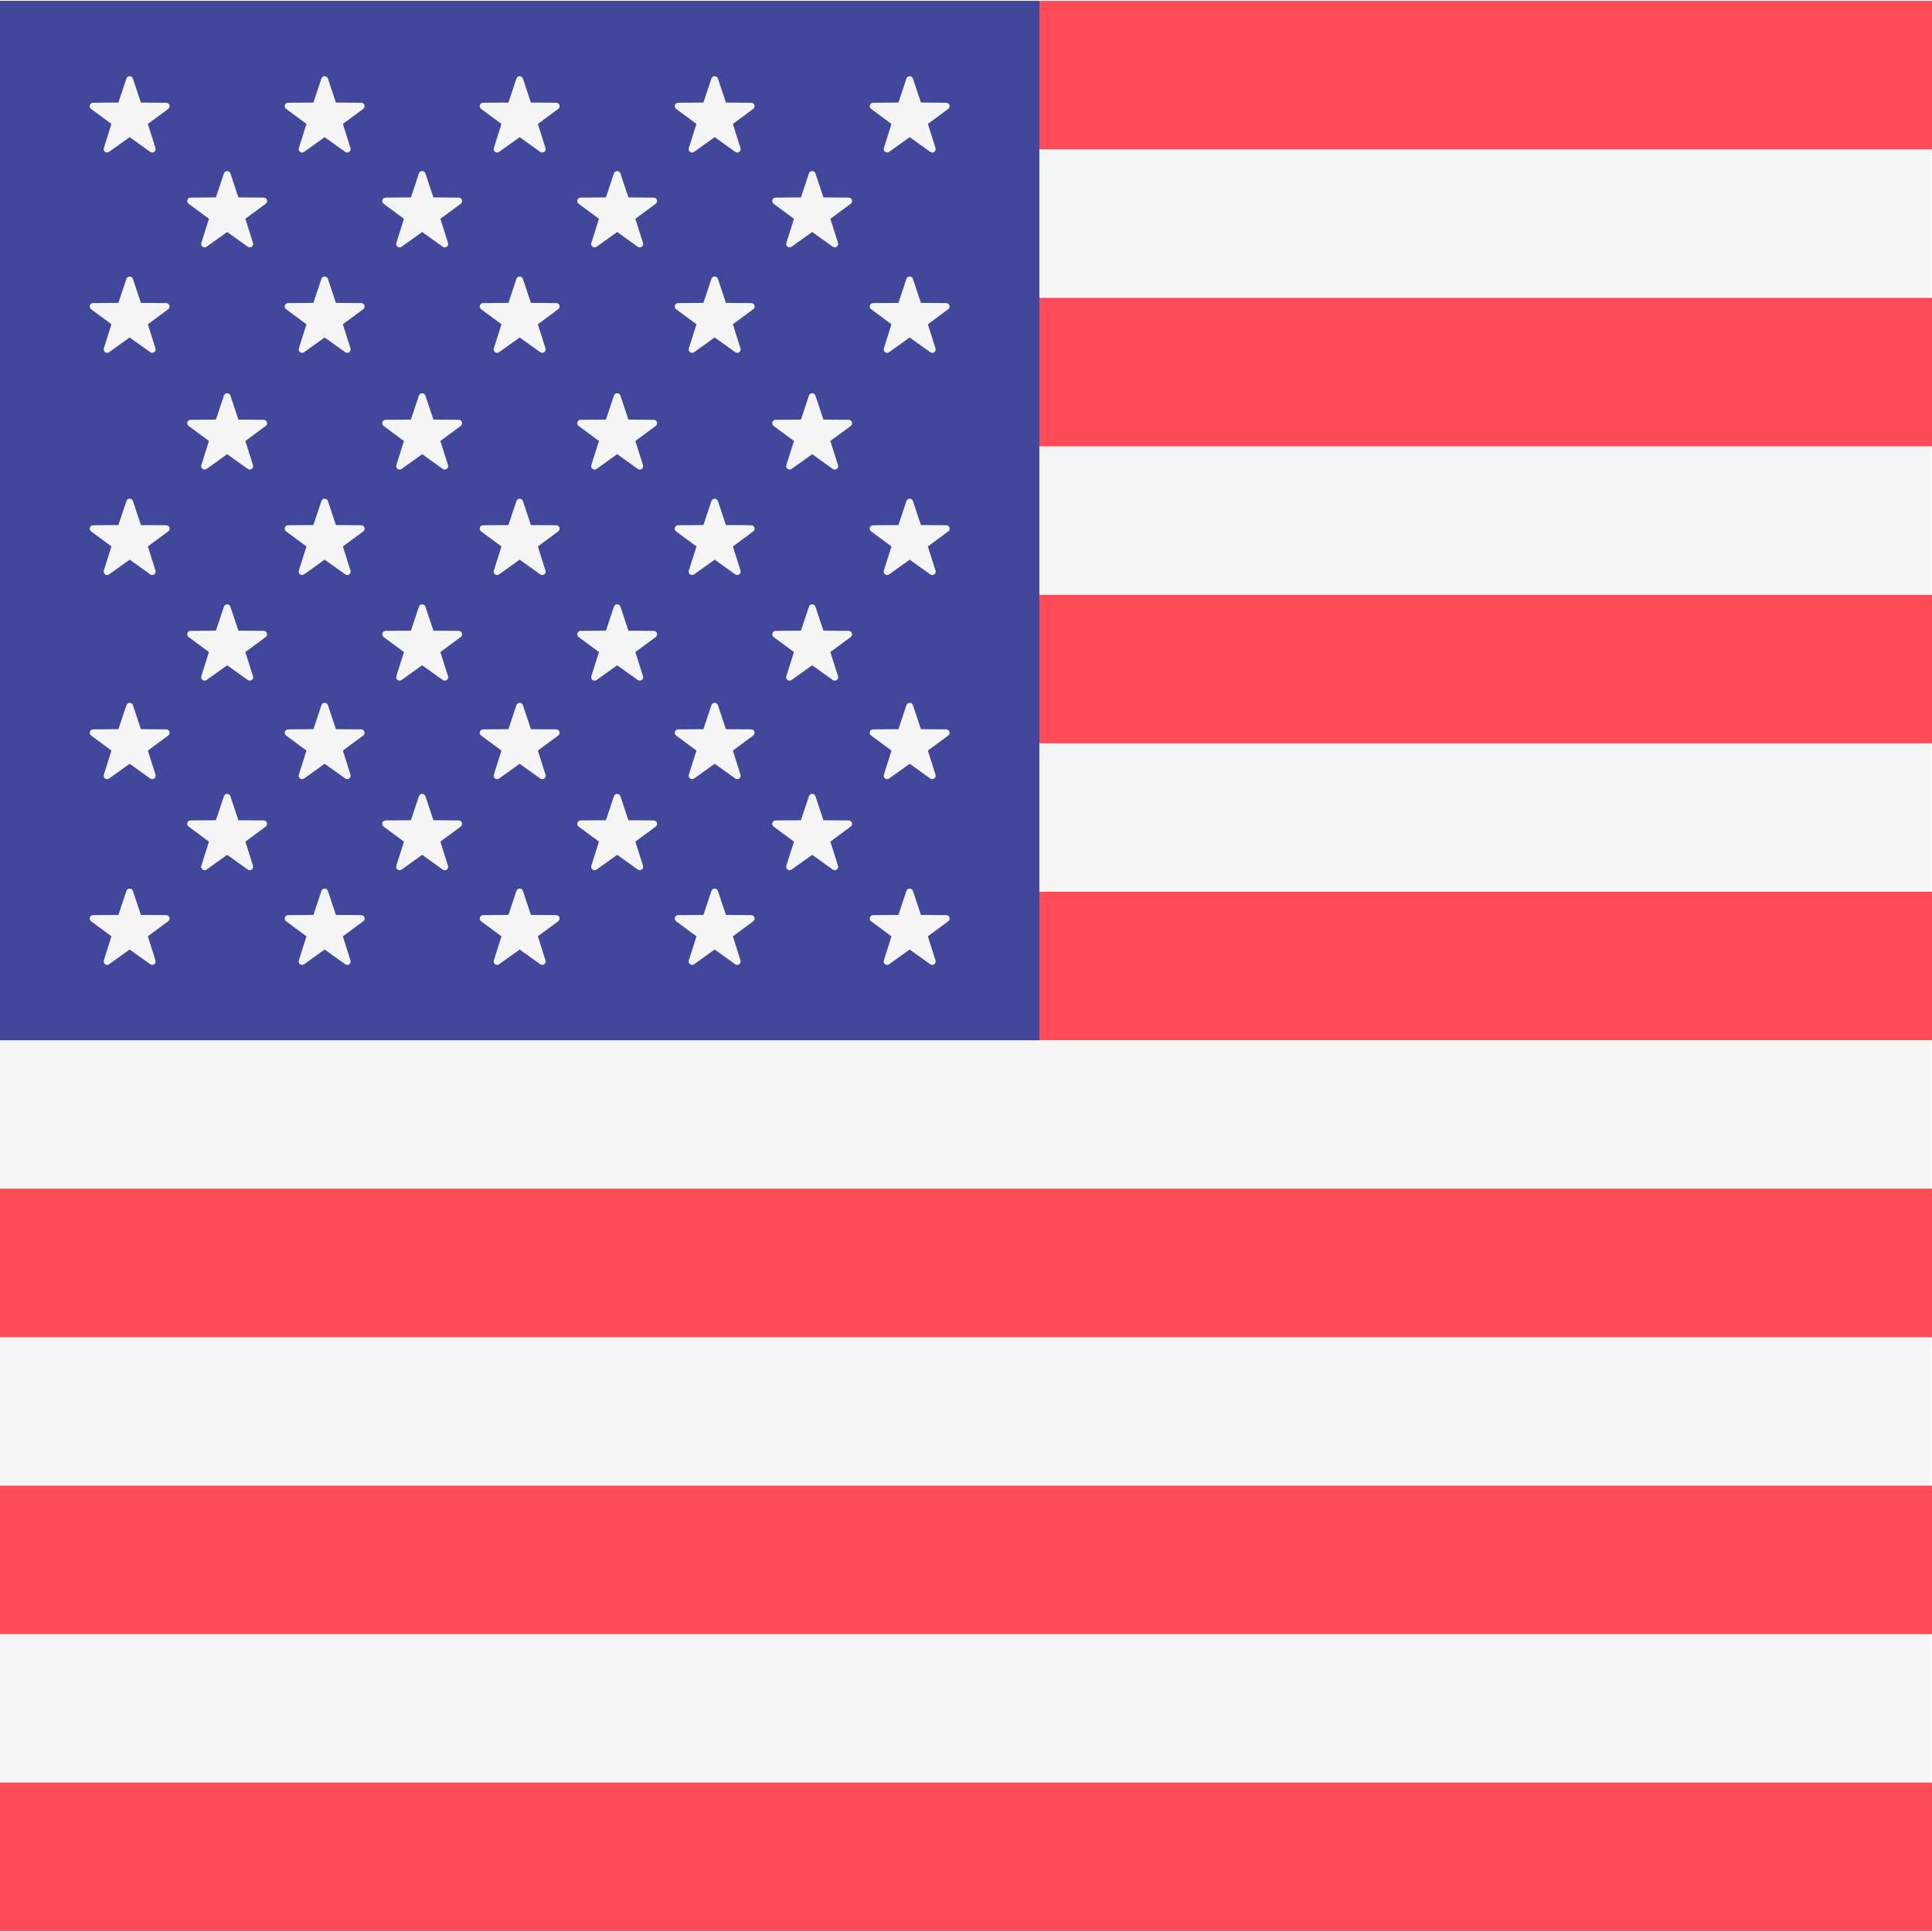
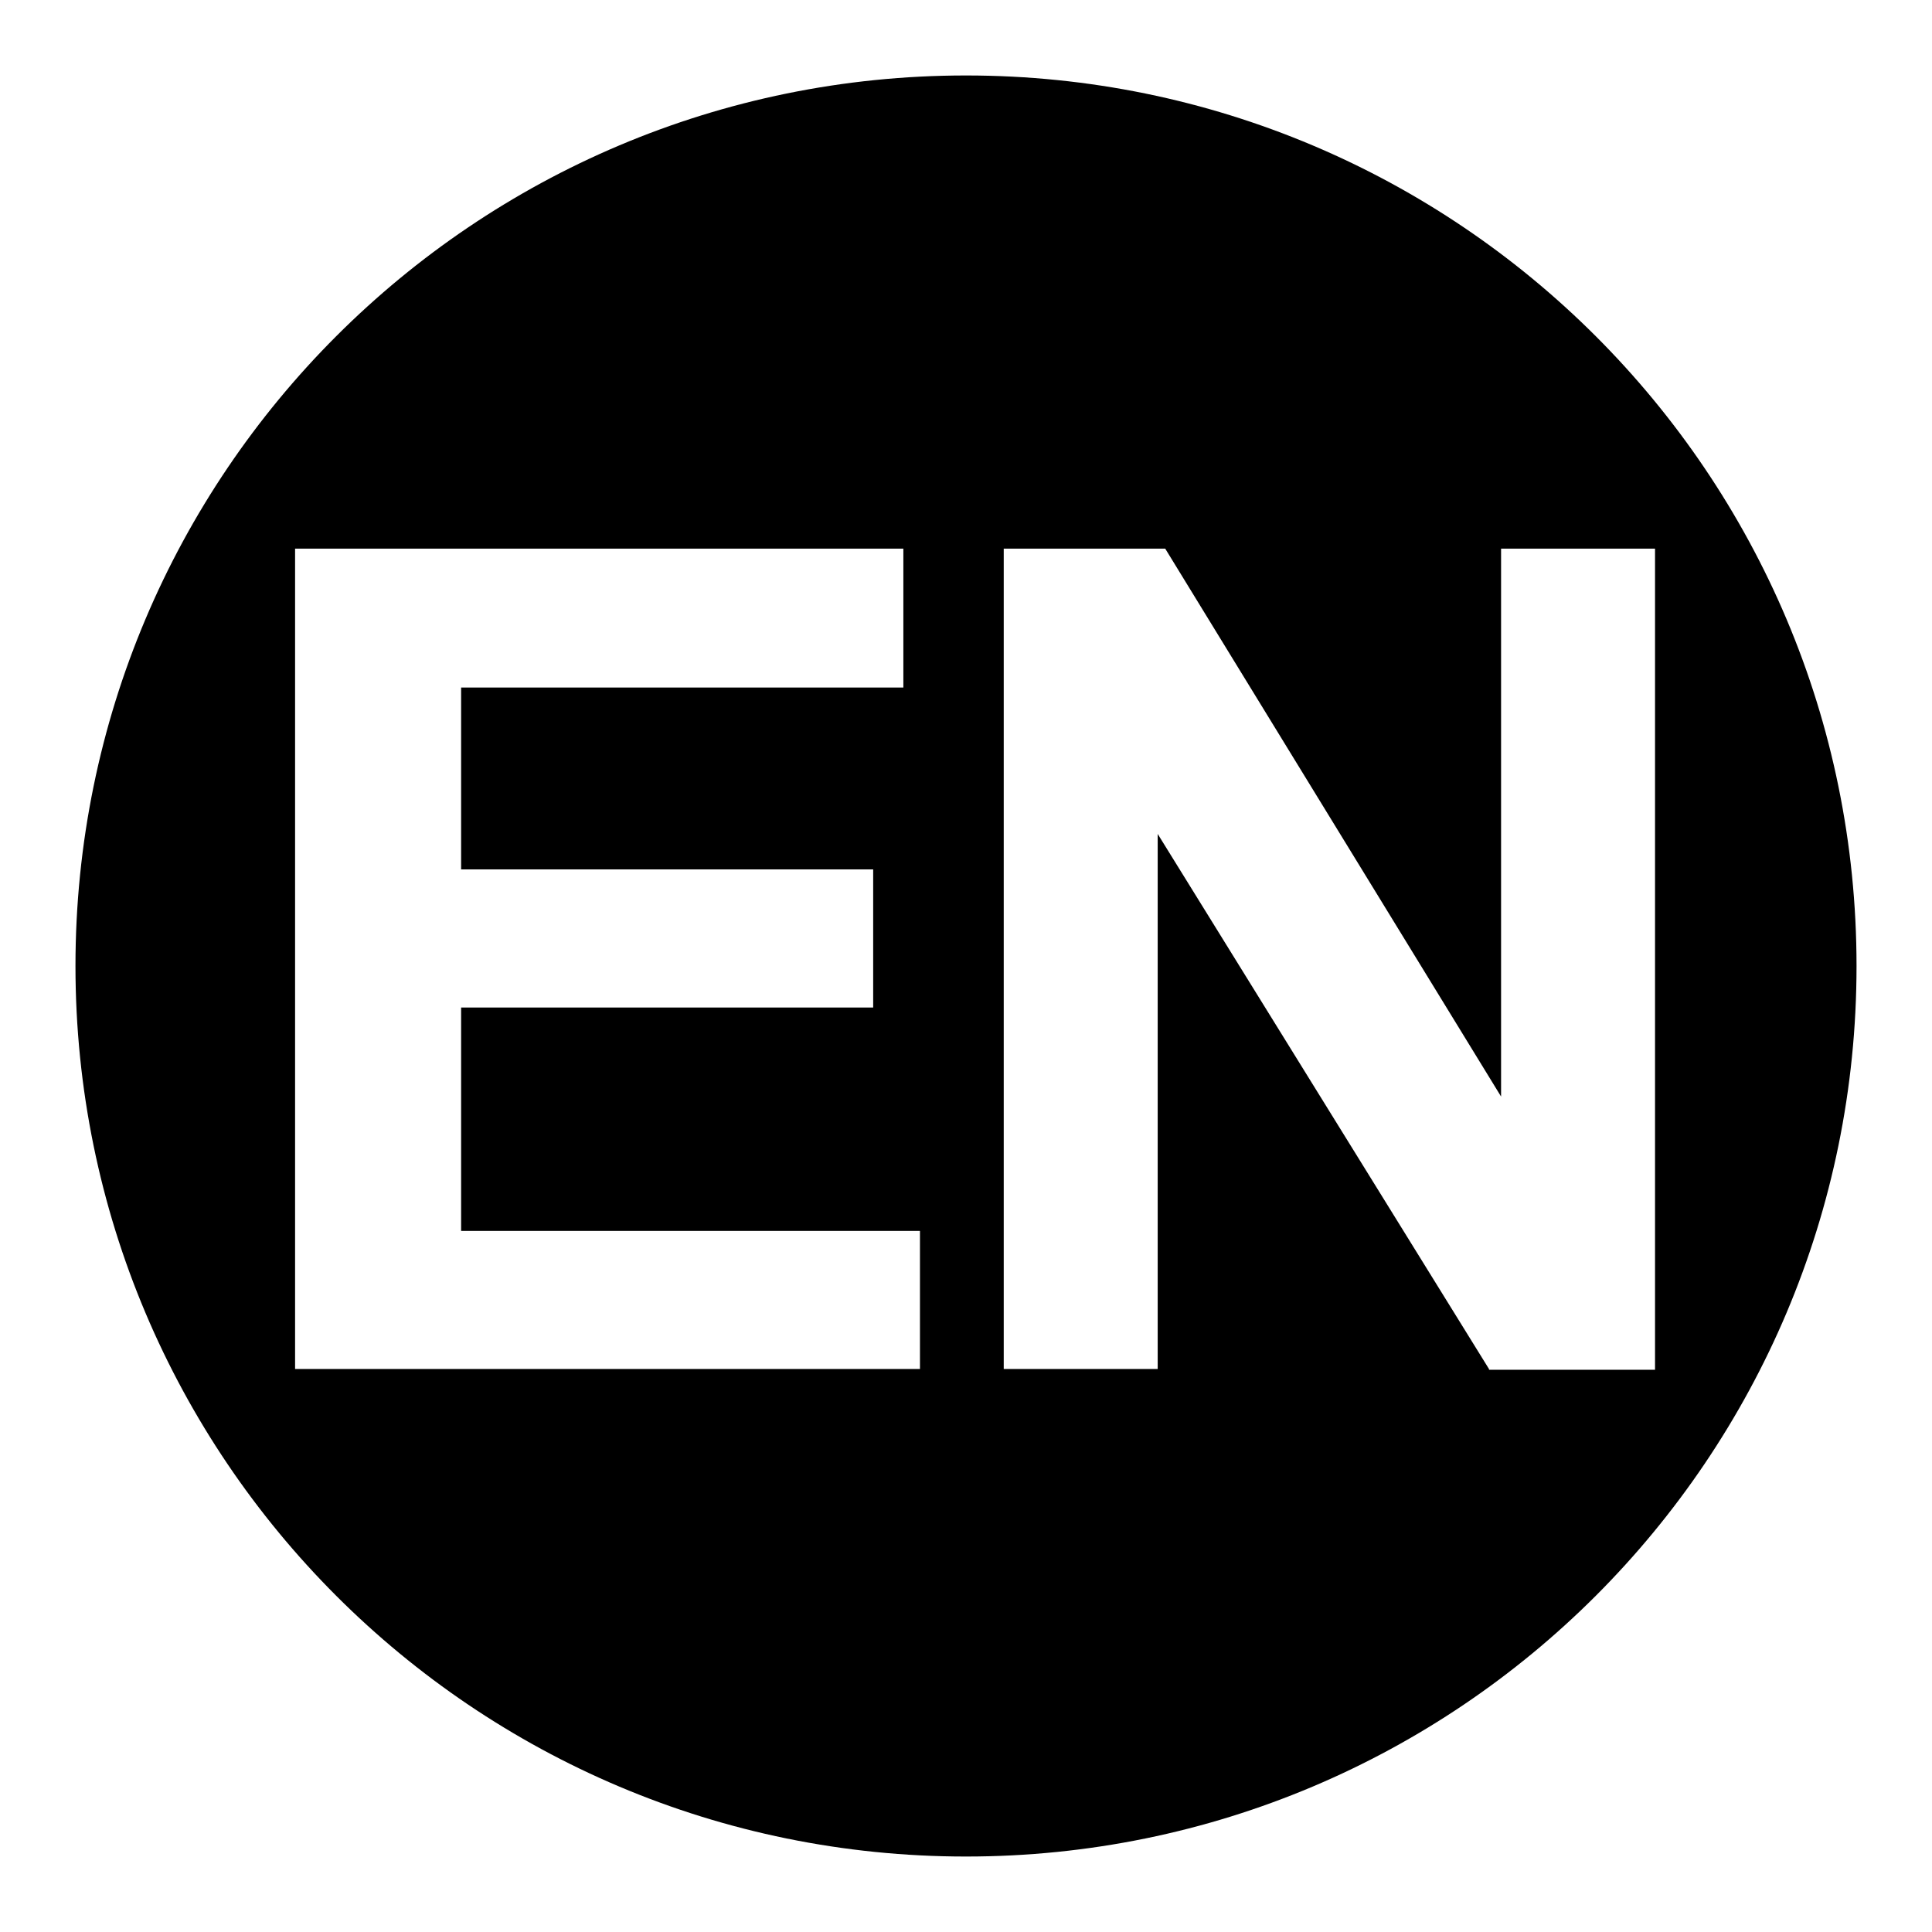
- <svg xmlns="http://www.w3.org/2000/svg" version="1.1" id="Layer_1" x="0px" y="0px" viewBox="0 0 512 512" style="enable-background:new 0 0 512 512;" xml:space="preserve">
-   <rect y="0.235" style="fill:#F5F5F5;" width="511.53" height="511.53" />
+ <svg xmlns="http://www.w3.org/2000/svg" version="1.1" x="0px" y="0px" viewBox="0 0 256 256" enable-background="new 0 0 256 256" xml:space="preserve">
  <g>
-     <rect y="0.235" style="fill:#FF4B55;" width="512" height="39.34" />
-     <rect y="157.63" style="fill:#FF4B55;" width="512" height="39.34" />
-     <rect y="78.935" style="fill:#FF4B55;" width="512" height="39.34" />
-     <rect y="236.32" style="fill:#FF4B55;" width="512" height="39.34" />
-     <rect y="393.71" style="fill:#FF4B55;" width="512" height="39.34" />
-     <rect y="472.41" style="fill:#FF4B55;" width="512" height="39.34" />
-     <rect y="315.02" style="fill:#FF4B55;" width="512" height="39.34" />
+     <g>
+       <path fill="#000000" d="M128,10C62.8,10,10,62.8,10,128c0,65.2,52.8,118,118,118c65.2,0,118-52.8,118-118C246,62.8,193.2,10,128,10z M121.8,181.4H39.1V72.7h80.6v18.4H61.1v24.1h54.6v18.3H61.1v29.6h60.8V181.4z M197.3,181.4l-43.9-70.9v70.9h-20.4V72.7h21.4l44.5,72.6V72.7h20.4v108.8H197.3z" />
+     </g>
  </g>
-   <rect y="0.235" style="fill:#41479B;" width="275.44" height="275.44" />
-   <g>
-     <path style="fill:#F5F5F5;" d="M35.219,20.814l2.122,6.364l6.708,0.052c0.868,0.007,1.229,1.115,0.53,1.631l-5.396,3.985   l2.023,6.396c0.262,0.828-0.68,1.513-1.388,1.008l-5.458-3.901l-5.458,3.901c-0.706,0.506-1.649-0.18-1.388-1.008l2.023-6.396   l-5.396-3.985c-0.698-0.516-0.339-1.624,0.53-1.631l6.708-0.052l2.122-6.364C33.779,19.99,34.945,19.99,35.219,20.814z" />
-     <path style="fill:#F5F5F5;" d="M35.219,73.902l2.122,6.364l6.708,0.052c0.868,0.007,1.229,1.115,0.53,1.631l-5.396,3.985   l2.023,6.396c0.262,0.828-0.68,1.513-1.388,1.008l-5.458-3.901l-5.458,3.901c-0.706,0.506-1.649-0.18-1.388-1.008l2.023-6.396   l-5.396-3.985c-0.698-0.516-0.339-1.624,0.53-1.631l6.708-0.052l2.122-6.364C33.779,73.077,34.945,73.077,35.219,73.902z" />
-     <path style="fill:#F5F5F5;" d="M35.219,132.78l2.122,6.364l6.708,0.052c0.868,0.007,1.229,1.115,0.53,1.632l-5.396,3.985   l2.023,6.396c0.262,0.828-0.68,1.513-1.388,1.008l-5.458-3.901l-5.458,3.901c-0.706,0.506-1.649-0.18-1.388-1.008l2.023-6.396   l-5.396-3.985c-0.698-0.516-0.339-1.625,0.53-1.632l6.708-0.052l2.122-6.364C33.779,131.956,34.945,131.956,35.219,132.78z" />
-     <path style="fill:#F5F5F5;" d="M35.219,186.876l2.122,6.364l6.708,0.052c0.868,0.007,1.229,1.115,0.53,1.631l-5.396,3.985   l2.023,6.396c0.262,0.828-0.68,1.513-1.388,1.008l-5.458-3.901l-5.458,3.901c-0.706,0.506-1.649-0.18-1.388-1.008l2.023-6.396   l-5.396-3.985c-0.698-0.516-0.339-1.624,0.53-1.631l6.708-0.052l2.122-6.364C33.779,186.052,34.945,186.052,35.219,186.876z" />
-     <path style="fill:#F5F5F5;" d="M35.219,236.102l2.122,6.364l6.708,0.052c0.868,0.007,1.229,1.115,0.53,1.631l-5.396,3.985   l2.023,6.396c0.262,0.828-0.68,1.513-1.388,1.008l-5.458-3.901l-5.458,3.901c-0.706,0.506-1.649-0.18-1.388-1.008l2.023-6.396   l-5.396-3.985c-0.698-0.516-0.339-1.625,0.53-1.631l6.708-0.052l2.122-6.364C33.779,235.278,34.945,235.278,35.219,236.102z" />
-     <path style="fill:#F5F5F5;" d="M61.058,45.953l2.122,6.364l6.708,0.052c0.868,0.007,1.229,1.115,0.53,1.631l-5.396,3.985   l2.023,6.396c0.262,0.828-0.68,1.513-1.388,1.008l-5.458-3.901l-5.458,3.901c-0.706,0.506-1.649-0.18-1.388-1.008l2.023-6.396   L49.98,54c-0.698-0.516-0.339-1.624,0.53-1.631l6.708-0.052l2.122-6.364C59.618,45.129,60.784,45.129,61.058,45.953z" />
-     <path style="fill:#F5F5F5;" d="M61.058,104.832l2.122,6.364l6.708,0.052c0.868,0.007,1.229,1.115,0.53,1.631l-5.396,3.985   l2.023,6.396c0.262,0.828-0.68,1.513-1.388,1.008l-5.458-3.901l-5.458,3.901c-0.706,0.506-1.649-0.18-1.388-1.008l2.023-6.396   l-5.396-3.985c-0.698-0.516-0.339-1.624,0.53-1.631l6.708-0.052l2.122-6.364C59.618,104.008,60.784,104.008,61.058,104.832z" />
-     <path style="fill:#F5F5F5;" d="M61.058,160.771l2.122,6.364l6.708,0.052c0.868,0.007,1.229,1.115,0.53,1.631l-5.396,3.985   l2.023,6.396c0.262,0.828-0.68,1.513-1.388,1.008l-5.458-3.901l-5.458,3.901c-0.706,0.506-1.649-0.18-1.388-1.008l2.023-6.396   l-5.396-3.985c-0.698-0.516-0.339-1.624,0.53-1.631l6.708-0.052l2.122-6.364C59.618,159.948,60.784,159.948,61.058,160.771z" />
-     <path style="fill:#F5F5F5;" d="M61.058,211.007l2.122,6.364l6.708,0.052c0.868,0.007,1.229,1.115,0.53,1.631l-5.396,3.985   l2.023,6.396c0.262,0.828-0.68,1.513-1.388,1.008l-5.458-3.901l-5.458,3.901c-0.706,0.506-1.649-0.18-1.388-1.008l2.023-6.396   l-5.396-3.985c-0.698-0.516-0.339-1.624,0.53-1.631l6.708-0.052l2.122-6.364C59.618,210.182,60.784,210.182,61.058,211.007z" />
-     <path style="fill:#F5F5F5;" d="M86.898,20.814l2.122,6.364l6.708,0.052c0.868,0.007,1.229,1.115,0.53,1.631l-5.396,3.985   l2.023,6.396c0.262,0.828-0.68,1.513-1.388,1.008l-5.458-3.901l-5.458,3.901c-0.706,0.506-1.649-0.18-1.388-1.008l2.023-6.396   l-5.396-3.985c-0.698-0.516-0.339-1.624,0.53-1.631l6.708-0.052l2.122-6.364C85.458,19.99,86.623,19.99,86.898,20.814z" />
-     <path style="fill:#F5F5F5;" d="M86.898,73.902l2.122,6.364l6.708,0.052c0.868,0.007,1.229,1.115,0.53,1.631l-5.396,3.985   l2.023,6.396c0.262,0.828-0.68,1.513-1.388,1.008l-5.458-3.901l-5.458,3.901c-0.706,0.506-1.649-0.18-1.388-1.008l2.023-6.396   l-5.396-3.985c-0.698-0.516-0.339-1.624,0.53-1.631l6.708-0.052l2.122-6.364C85.458,73.077,86.623,73.077,86.898,73.902z" />
-     <path style="fill:#F5F5F5;" d="M86.898,132.78l2.122,6.364l6.708,0.052c0.868,0.007,1.229,1.115,0.53,1.632l-5.396,3.985   l2.023,6.396c0.262,0.828-0.68,1.513-1.388,1.008l-5.458-3.901l-5.458,3.901c-0.706,0.506-1.649-0.18-1.388-1.008l2.023-6.396   l-5.396-3.985c-0.698-0.516-0.339-1.625,0.53-1.632l6.708-0.052l2.122-6.364C85.458,131.956,86.623,131.956,86.898,132.78z" />
-     <path style="fill:#F5F5F5;" d="M86.898,186.876l2.122,6.364l6.708,0.052c0.868,0.007,1.229,1.115,0.53,1.631l-5.396,3.985   l2.023,6.396c0.262,0.828-0.68,1.513-1.388,1.008l-5.456-3.902l-5.458,3.901c-0.706,0.506-1.649-0.18-1.388-1.008l2.023-6.396   l-5.396-3.985c-0.698-0.516-0.339-1.624,0.53-1.631l6.708-0.052l2.122-6.364C85.458,186.052,86.623,186.052,86.898,186.876z" />
-     <path style="fill:#F5F5F5;" d="M86.898,236.102l2.122,6.364l6.708,0.052c0.868,0.007,1.229,1.115,0.53,1.631l-5.396,3.985   l2.023,6.396c0.262,0.828-0.68,1.513-1.388,1.008l-5.458-3.901l-5.458,3.901c-0.706,0.506-1.649-0.18-1.388-1.008l2.023-6.396   l-5.396-3.985c-0.698-0.516-0.339-1.625,0.53-1.631l6.708-0.052l2.122-6.364C85.458,235.278,86.623,235.278,86.898,236.102z" />
-     <path style="fill:#F5F5F5;" d="M112.737,45.953l2.122,6.364l6.708,0.052c0.868,0.007,1.229,1.115,0.53,1.631l-5.396,3.985   l2.023,6.396c0.262,0.828-0.68,1.513-1.388,1.008l-5.458-3.901l-5.458,3.901c-0.706,0.506-1.649-0.18-1.388-1.008l2.023-6.396   L101.659,54c-0.698-0.516-0.339-1.624,0.53-1.631l6.711-0.052l2.122-6.364C111.297,45.129,112.462,45.129,112.737,45.953z" />
-     <path style="fill:#F5F5F5;" d="M112.737,104.832l2.122,6.364l6.708,0.052c0.868,0.007,1.229,1.115,0.53,1.631l-5.396,3.985   l2.023,6.396c0.262,0.828-0.68,1.513-1.388,1.008l-5.458-3.901l-5.458,3.901c-0.706,0.506-1.649-0.18-1.388-1.008l2.023-6.396   l-5.396-3.985c-0.698-0.516-0.339-1.624,0.53-1.631l6.708-0.052l2.122-6.364C111.297,104.008,112.462,104.008,112.737,104.832z" />
-     <path style="fill:#F5F5F5;" d="M112.737,160.771l2.122,6.364l6.708,0.052c0.868,0.007,1.229,1.115,0.53,1.631l-5.396,3.985   l2.023,6.396c0.262,0.828-0.68,1.513-1.388,1.008l-5.458-3.901l-5.458,3.901c-0.706,0.506-1.649-0.18-1.388-1.008l2.023-6.396   l-5.396-3.985c-0.698-0.516-0.339-1.624,0.53-1.631l6.708-0.052l2.122-6.364C111.297,159.948,112.462,159.948,112.737,160.771z" />
-     <path style="fill:#F5F5F5;" d="M112.737,211.007l2.122,6.364l6.708,0.052c0.868,0.007,1.229,1.115,0.53,1.631l-5.396,3.985   l2.023,6.396c0.262,0.828-0.68,1.513-1.388,1.008l-5.458-3.901l-5.458,3.901c-0.706,0.506-1.649-0.18-1.388-1.008l2.023-6.396   l-5.396-3.985c-0.698-0.516-0.339-1.624,0.53-1.631l6.708-0.052l2.122-6.364C111.297,210.182,112.462,210.182,112.737,211.007z" />
-     <path style="fill:#F5F5F5;" d="M138.576,20.814l2.122,6.364l6.708,0.052c0.868,0.007,1.229,1.115,0.53,1.631l-5.396,3.985   l2.023,6.396c0.262,0.828-0.68,1.513-1.388,1.008l-5.458-3.901l-5.458,3.901c-0.706,0.506-1.649-0.18-1.388-1.008l2.023-6.396   l-5.396-3.985c-0.698-0.516-0.339-1.624,0.53-1.631l6.708-0.052l2.122-6.364C137.136,19.99,138.301,19.99,138.576,20.814z" />
-     <path style="fill:#F5F5F5;" d="M138.576,73.902l2.122,6.364l6.708,0.052c0.868,0.007,1.229,1.115,0.53,1.631l-5.396,3.985   l2.023,6.396c0.262,0.828-0.68,1.513-1.388,1.008l-5.458-3.901l-5.458,3.901c-0.706,0.506-1.649-0.18-1.388-1.008l2.023-6.396   l-5.396-3.985c-0.698-0.516-0.339-1.624,0.53-1.631l6.708-0.052l2.122-6.364C137.136,73.077,138.301,73.077,138.576,73.902z" />
-     <path style="fill:#F5F5F5;" d="M138.576,132.78l2.122,6.364l6.708,0.052c0.868,0.007,1.229,1.115,0.53,1.632l-5.396,3.985   l2.023,6.396c0.262,0.828-0.68,1.513-1.388,1.008l-5.458-3.901l-5.458,3.901c-0.706,0.506-1.649-0.18-1.388-1.008l2.023-6.396   l-5.396-3.985c-0.698-0.516-0.339-1.625,0.53-1.632l6.708-0.052l2.122-6.364C137.136,131.956,138.301,131.956,138.576,132.78z" />
-     <path style="fill:#F5F5F5;" d="M138.576,186.876l2.122,6.364l6.708,0.052c0.868,0.007,1.229,1.115,0.53,1.631l-5.396,3.985   l2.023,6.396c0.262,0.828-0.68,1.513-1.388,1.008l-5.458-3.901l-5.458,3.901c-0.706,0.506-1.649-0.18-1.388-1.008l2.023-6.396   l-5.396-3.985c-0.698-0.516-0.339-1.624,0.53-1.631l6.708-0.052l2.122-6.364C137.136,186.052,138.301,186.052,138.576,186.876z" />
-     <path style="fill:#F5F5F5;" d="M138.576,236.102l2.122,6.364l6.708,0.052c0.868,0.007,1.229,1.115,0.53,1.631l-5.396,3.985   l2.023,6.396c0.262,0.828-0.68,1.513-1.388,1.008l-5.458-3.901l-5.458,3.901c-0.706,0.506-1.649-0.18-1.388-1.008l2.023-6.396   l-5.396-3.985c-0.698-0.516-0.339-1.625,0.53-1.631l6.708-0.052l2.122-6.364C137.136,235.278,138.301,235.278,138.576,236.102z" />
-     <path style="fill:#F5F5F5;" d="M164.415,45.953l2.122,6.364l6.708,0.052c0.868,0.007,1.229,1.115,0.53,1.631l-5.396,3.985   l2.023,6.396c0.262,0.828-0.68,1.513-1.388,1.008l-5.458-3.901l-5.458,3.901c-0.706,0.506-1.649-0.18-1.388-1.008l2.023-6.396   L153.337,54c-0.698-0.516-0.339-1.624,0.529-1.631l6.708-0.052l2.122-6.364C162.975,45.129,164.14,45.129,164.415,45.953z" />
-     <path style="fill:#F5F5F5;" d="M164.415,104.832l2.122,6.364l6.708,0.052c0.868,0.007,1.229,1.115,0.53,1.631l-5.396,3.985   l2.023,6.396c0.262,0.828-0.68,1.513-1.388,1.008l-5.458-3.901l-5.458,3.901c-0.706,0.506-1.649-0.18-1.388-1.008l2.023-6.396   l-5.396-3.985c-0.698-0.516-0.339-1.624,0.529-1.631l6.708-0.052l2.122-6.364C162.975,104.008,164.14,104.008,164.415,104.832z" />
-     <path style="fill:#F5F5F5;" d="M164.415,160.771l2.122,6.364l6.708,0.052c0.868,0.007,1.229,1.115,0.53,1.631l-5.396,3.985   l2.023,6.396c0.262,0.828-0.68,1.513-1.388,1.008l-5.458-3.901l-5.458,3.901c-0.706,0.506-1.649-0.18-1.388-1.008l2.023-6.396   l-5.396-3.985c-0.698-0.516-0.339-1.624,0.529-1.631l6.708-0.052l2.122-6.364C162.975,159.948,164.14,159.948,164.415,160.771z" />
-     <path style="fill:#F5F5F5;" d="M164.415,211.007l2.122,6.364l6.708,0.052c0.868,0.007,1.229,1.115,0.53,1.631l-5.396,3.985   l2.023,6.396c0.262,0.828-0.68,1.513-1.388,1.008l-5.458-3.901l-5.458,3.901c-0.706,0.506-1.649-0.18-1.388-1.008l2.023-6.396   l-5.396-3.985c-0.698-0.516-0.339-1.624,0.529-1.631l6.708-0.052l2.122-6.364C162.975,210.182,164.14,210.182,164.415,211.007z" />
-     <path style="fill:#F5F5F5;" d="M190.254,20.814l2.122,6.364l6.708,0.052c0.868,0.007,1.229,1.115,0.53,1.631l-5.396,3.985   l2.023,6.396c0.262,0.828-0.68,1.513-1.388,1.008l-5.458-3.901l-5.458,3.901c-0.706,0.506-1.649-0.18-1.388-1.008l2.023-6.396   l-5.396-3.985c-0.698-0.516-0.339-1.624,0.53-1.631l6.708-0.052l2.122-6.364C188.814,19.99,189.979,19.99,190.254,20.814z" />
-     <path style="fill:#F5F5F5;" d="M190.254,73.902l2.122,6.364l6.708,0.052c0.868,0.007,1.229,1.115,0.53,1.631l-5.396,3.985   l2.023,6.396c0.262,0.828-0.68,1.513-1.388,1.008l-5.458-3.901l-5.458,3.901c-0.706,0.506-1.649-0.18-1.388-1.008l2.023-6.396   l-5.396-3.985c-0.698-0.516-0.339-1.624,0.53-1.631l6.708-0.052l2.122-6.364C188.814,73.077,189.979,73.077,190.254,73.902z" />
-     <path style="fill:#F5F5F5;" d="M190.254,132.78l2.122,6.364l6.708,0.052c0.868,0.007,1.229,1.115,0.53,1.632l-5.396,3.985   l2.023,6.396c0.262,0.828-0.68,1.513-1.388,1.008l-5.458-3.901l-5.458,3.901c-0.706,0.506-1.649-0.18-1.388-1.008l2.023-6.396   l-5.396-3.985c-0.698-0.516-0.339-1.625,0.53-1.632l6.708-0.052l2.122-6.364C188.814,131.956,189.979,131.956,190.254,132.78z" />
-     <path style="fill:#F5F5F5;" d="M190.254,186.876l2.122,6.364l6.708,0.052c0.868,0.007,1.229,1.115,0.53,1.631l-5.396,3.985   l2.023,6.396c0.262,0.828-0.68,1.513-1.388,1.008l-5.458-3.901l-5.458,3.901c-0.706,0.506-1.649-0.18-1.388-1.008l2.023-6.396   l-5.396-3.985c-0.698-0.516-0.339-1.624,0.53-1.631l6.708-0.052l2.122-6.364C188.814,186.052,189.979,186.052,190.254,186.876z" />
-     <path style="fill:#F5F5F5;" d="M190.254,236.102l2.122,6.364l6.708,0.052c0.868,0.007,1.229,1.115,0.53,1.631l-5.396,3.985   l2.023,6.396c0.262,0.828-0.68,1.513-1.388,1.008l-5.458-3.901l-5.458,3.901c-0.706,0.506-1.649-0.18-1.388-1.008l2.023-6.396   l-5.396-3.985c-0.698-0.516-0.339-1.625,0.53-1.631l6.708-0.052l2.122-6.364C188.814,235.278,189.979,235.278,190.254,236.102z" />
-     <path style="fill:#F5F5F5;" d="M216.094,45.953l2.122,6.364l6.708,0.052c0.868,0.007,1.229,1.115,0.53,1.631l-5.396,3.985   l2.023,6.396c0.262,0.828-0.68,1.513-1.388,1.008l-5.458-3.901l-5.458,3.901c-0.706,0.506-1.649-0.18-1.388-1.008l2.023-6.396   L205.016,54c-0.698-0.516-0.339-1.624,0.53-1.631l6.708-0.052l2.122-6.364C214.653,45.129,215.819,45.129,216.094,45.953z" />
-     <path style="fill:#F5F5F5;" d="M216.094,104.832l2.122,6.364l6.708,0.052c0.868,0.007,1.229,1.115,0.53,1.631l-5.396,3.985   l2.023,6.396c0.262,0.828-0.68,1.513-1.388,1.008l-5.458-3.901l-5.458,3.901c-0.706,0.506-1.649-0.18-1.388-1.008l2.023-6.396   l-5.396-3.985c-0.698-0.516-0.339-1.624,0.53-1.631l6.708-0.052l2.122-6.364C214.653,104.008,215.819,104.008,216.094,104.832z" />
-     <path style="fill:#F5F5F5;" d="M216.094,160.771l2.122,6.364l6.708,0.052c0.868,0.007,1.229,1.115,0.53,1.631l-5.396,3.985   l2.023,6.396c0.262,0.828-0.68,1.513-1.388,1.008l-5.458-3.901l-5.458,3.901c-0.706,0.506-1.649-0.18-1.388-1.008l2.023-6.396   l-5.396-3.985c-0.698-0.516-0.339-1.624,0.53-1.631l6.708-0.052l2.122-6.364C214.653,159.948,215.819,159.948,216.094,160.771z" />
-     <path style="fill:#F5F5F5;" d="M216.094,211.007l2.122,6.364l6.708,0.052c0.868,0.007,1.229,1.115,0.53,1.631l-5.396,3.985   l2.023,6.396c0.262,0.828-0.68,1.513-1.388,1.008l-5.458-3.901l-5.458,3.901c-0.706,0.506-1.649-0.18-1.388-1.008l2.023-6.396   l-5.396-3.985c-0.698-0.516-0.339-1.624,0.53-1.631l6.708-0.052l2.122-6.364C214.653,210.182,215.819,210.182,216.094,211.007z" />
-     <path style="fill:#F5F5F5;" d="M241.933,20.814l2.122,6.364l6.708,0.052c0.868,0.007,1.229,1.115,0.53,1.631l-5.396,3.985   l2.023,6.396c0.262,0.828-0.68,1.513-1.388,1.008l-5.458-3.901l-5.458,3.901c-0.706,0.506-1.649-0.18-1.388-1.008l2.023-6.396   l-5.396-3.985c-0.698-0.516-0.339-1.624,0.53-1.631l6.708-0.052l2.122-6.364C240.492,19.99,241.658,19.99,241.933,20.814z" />
-     <path style="fill:#F5F5F5;" d="M241.933,73.902l2.122,6.364l6.708,0.052c0.868,0.007,1.229,1.115,0.53,1.631l-5.396,3.985   l2.023,6.396c0.262,0.828-0.68,1.513-1.388,1.008l-5.458-3.901l-5.458,3.901c-0.706,0.506-1.649-0.18-1.388-1.008l2.023-6.396   l-5.396-3.985c-0.698-0.516-0.339-1.624,0.53-1.631l6.708-0.052l2.122-6.364C240.492,73.077,241.658,73.077,241.933,73.902z" />
-     <path style="fill:#F5F5F5;" d="M241.933,132.78l2.122,6.364l6.708,0.052c0.868,0.007,1.229,1.115,0.53,1.632l-5.396,3.985   l2.023,6.396c0.262,0.828-0.68,1.513-1.388,1.008l-5.458-3.901l-5.458,3.901c-0.706,0.506-1.649-0.18-1.388-1.008l2.023-6.396   l-5.396-3.985c-0.698-0.516-0.339-1.625,0.53-1.632l6.708-0.052l2.122-6.364C240.492,131.956,241.658,131.956,241.933,132.78z" />
-     <path style="fill:#F5F5F5;" d="M241.933,186.876l2.122,6.364l6.708,0.052c0.868,0.007,1.229,1.115,0.53,1.631l-5.396,3.985   l2.023,6.396c0.262,0.828-0.68,1.513-1.388,1.008l-5.458-3.901l-5.458,3.901c-0.706,0.506-1.649-0.18-1.388-1.008l2.023-6.396   l-5.396-3.985c-0.698-0.516-0.339-1.624,0.53-1.631l6.708-0.052l2.122-6.364C240.492,186.052,241.658,186.052,241.933,186.876z" />
-     <path style="fill:#F5F5F5;" d="M241.933,236.102l2.122,6.364l6.708,0.052c0.868,0.007,1.229,1.115,0.53,1.631l-5.396,3.985   l2.023,6.396c0.262,0.828-0.68,1.513-1.388,1.008l-5.458-3.901l-5.458,3.901c-0.706,0.506-1.649-0.18-1.388-1.008l2.023-6.396   l-5.396-3.985c-0.698-0.516-0.339-1.625,0.53-1.631l6.708-0.052l2.122-6.364C240.492,235.278,241.658,235.278,241.933,236.102z" />
-   </g>
-   <g>
- </g>
-   <g>
- </g>
-   <g>
- </g>
-   <g>
- </g>
-   <g>
- </g>
-   <g>
- </g>
-   <g>
- </g>
-   <g>
- </g>
-   <g>
- </g>
-   <g>
- </g>
-   <g>
- </g>
-   <g>
- </g>
-   <g>
- </g>
-   <g>
- </g>
-   <g>
- </g>
</svg>
